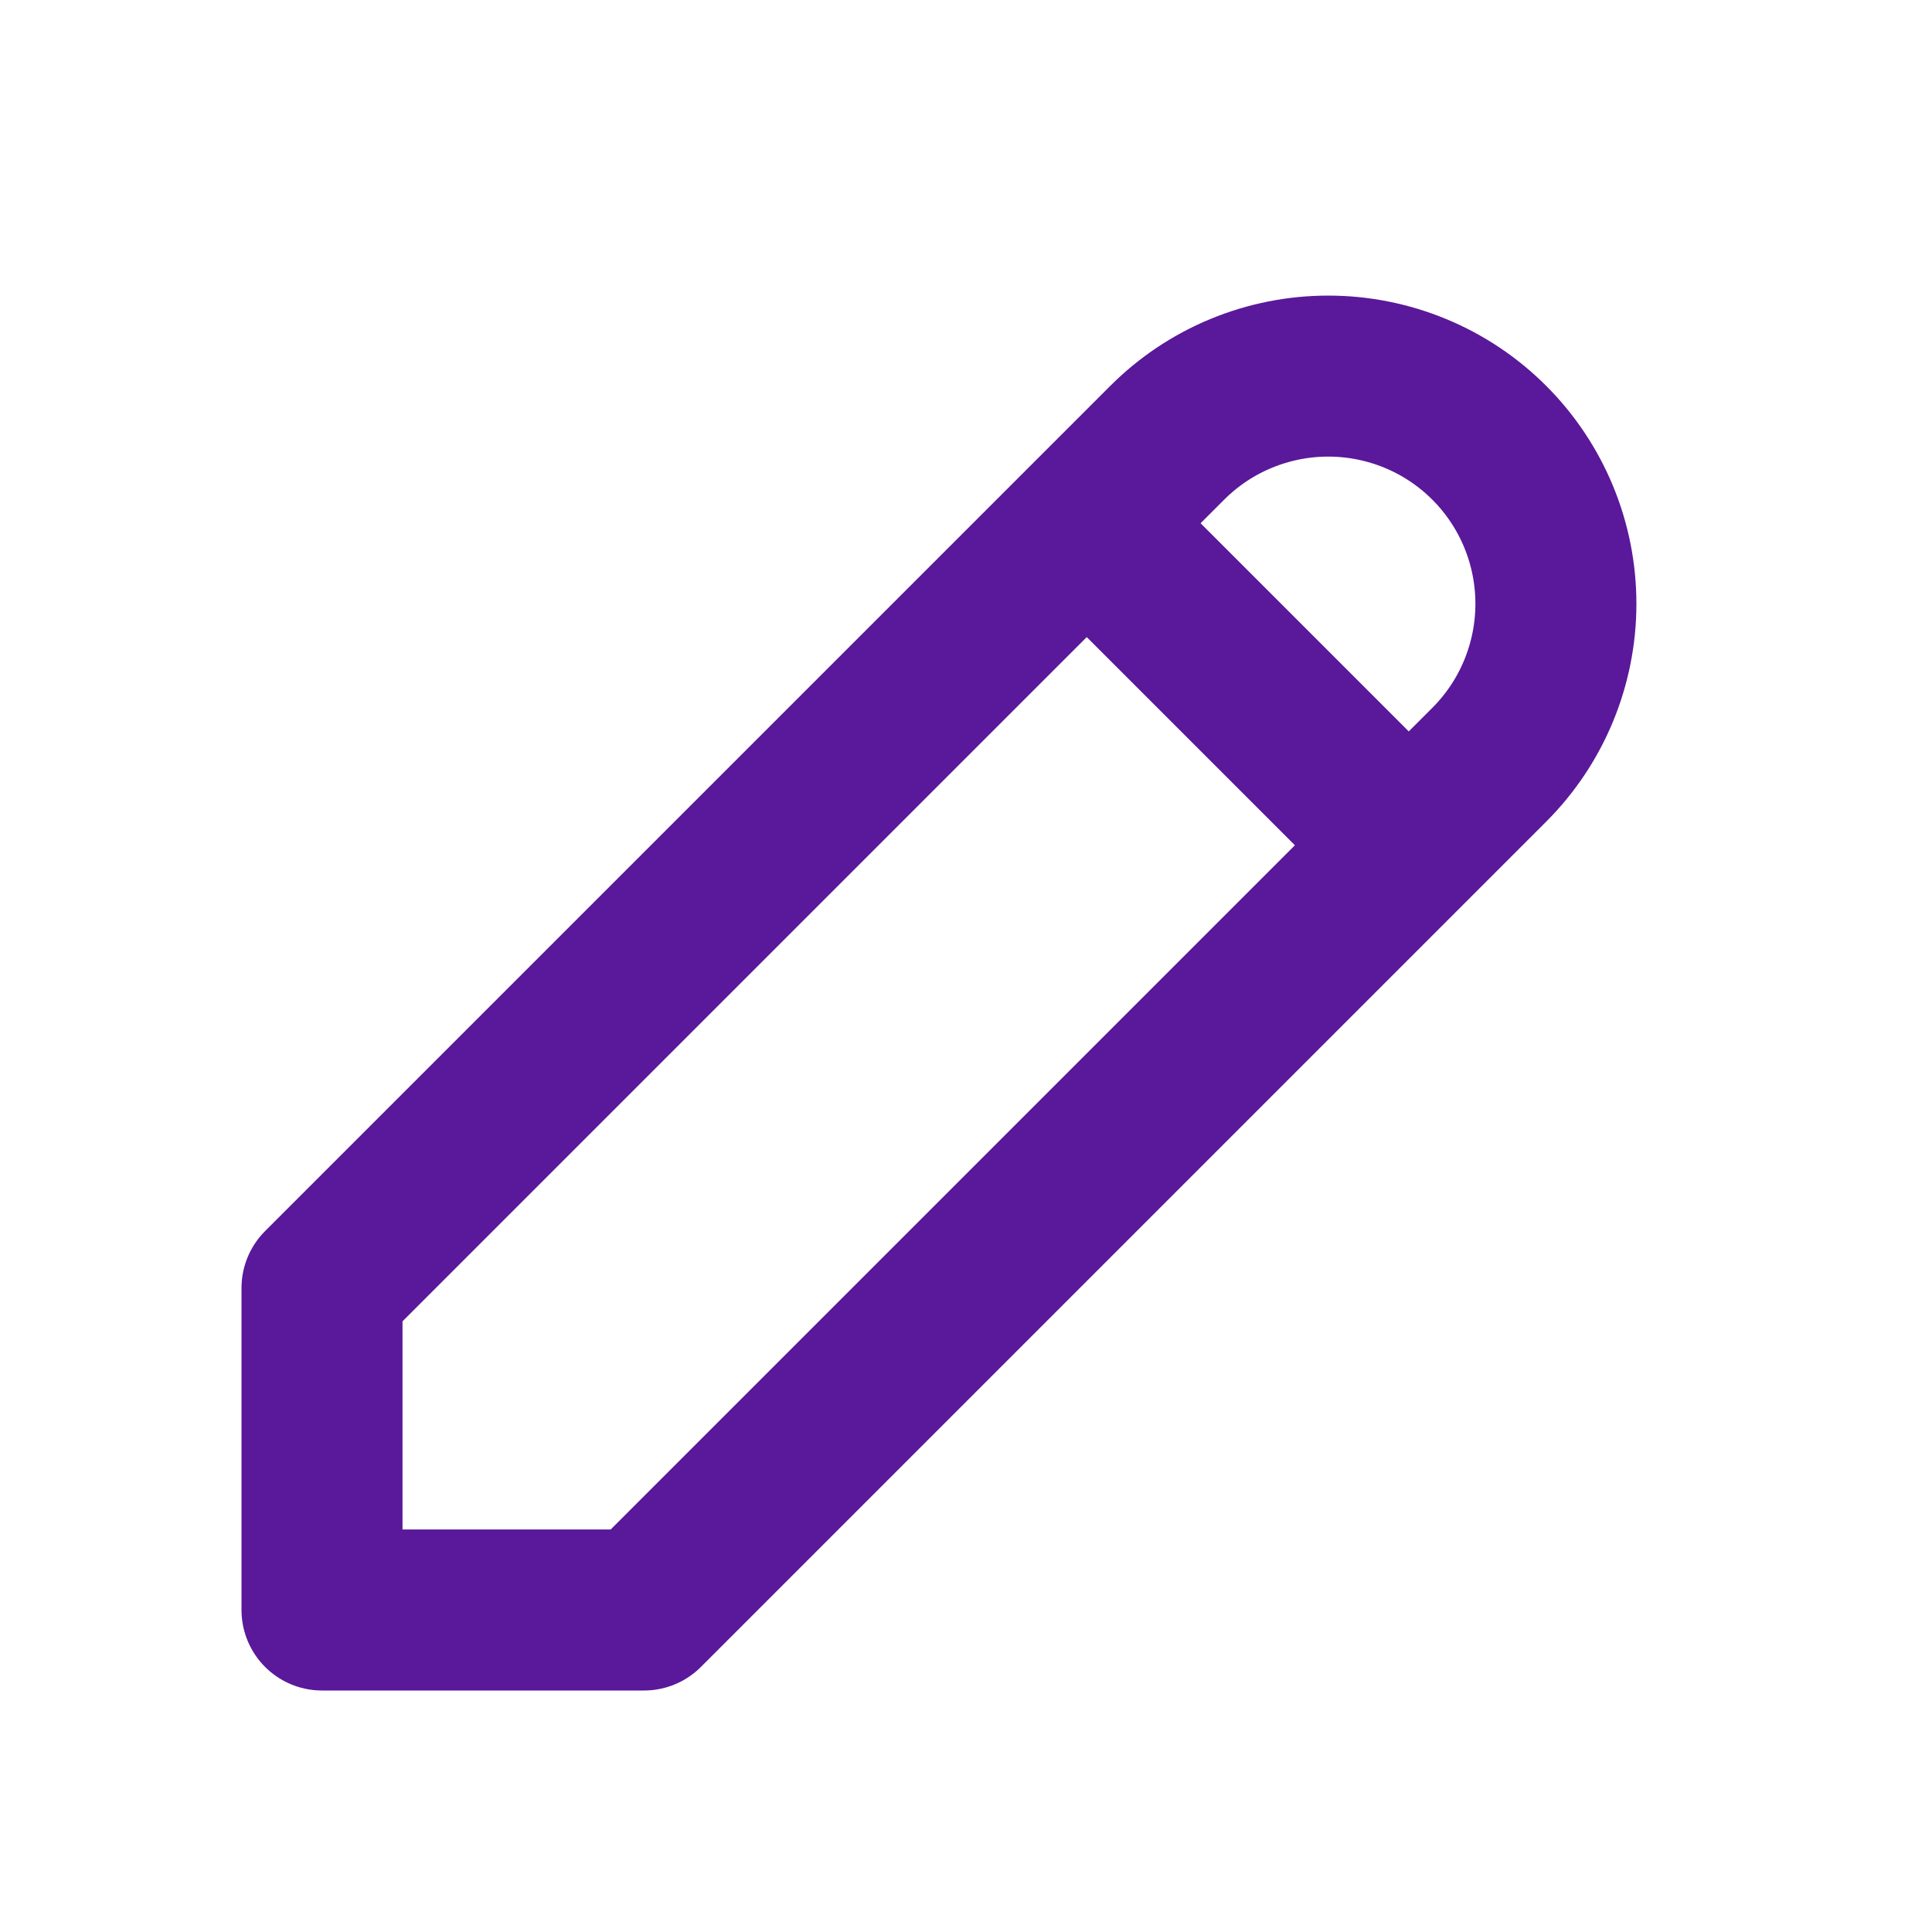
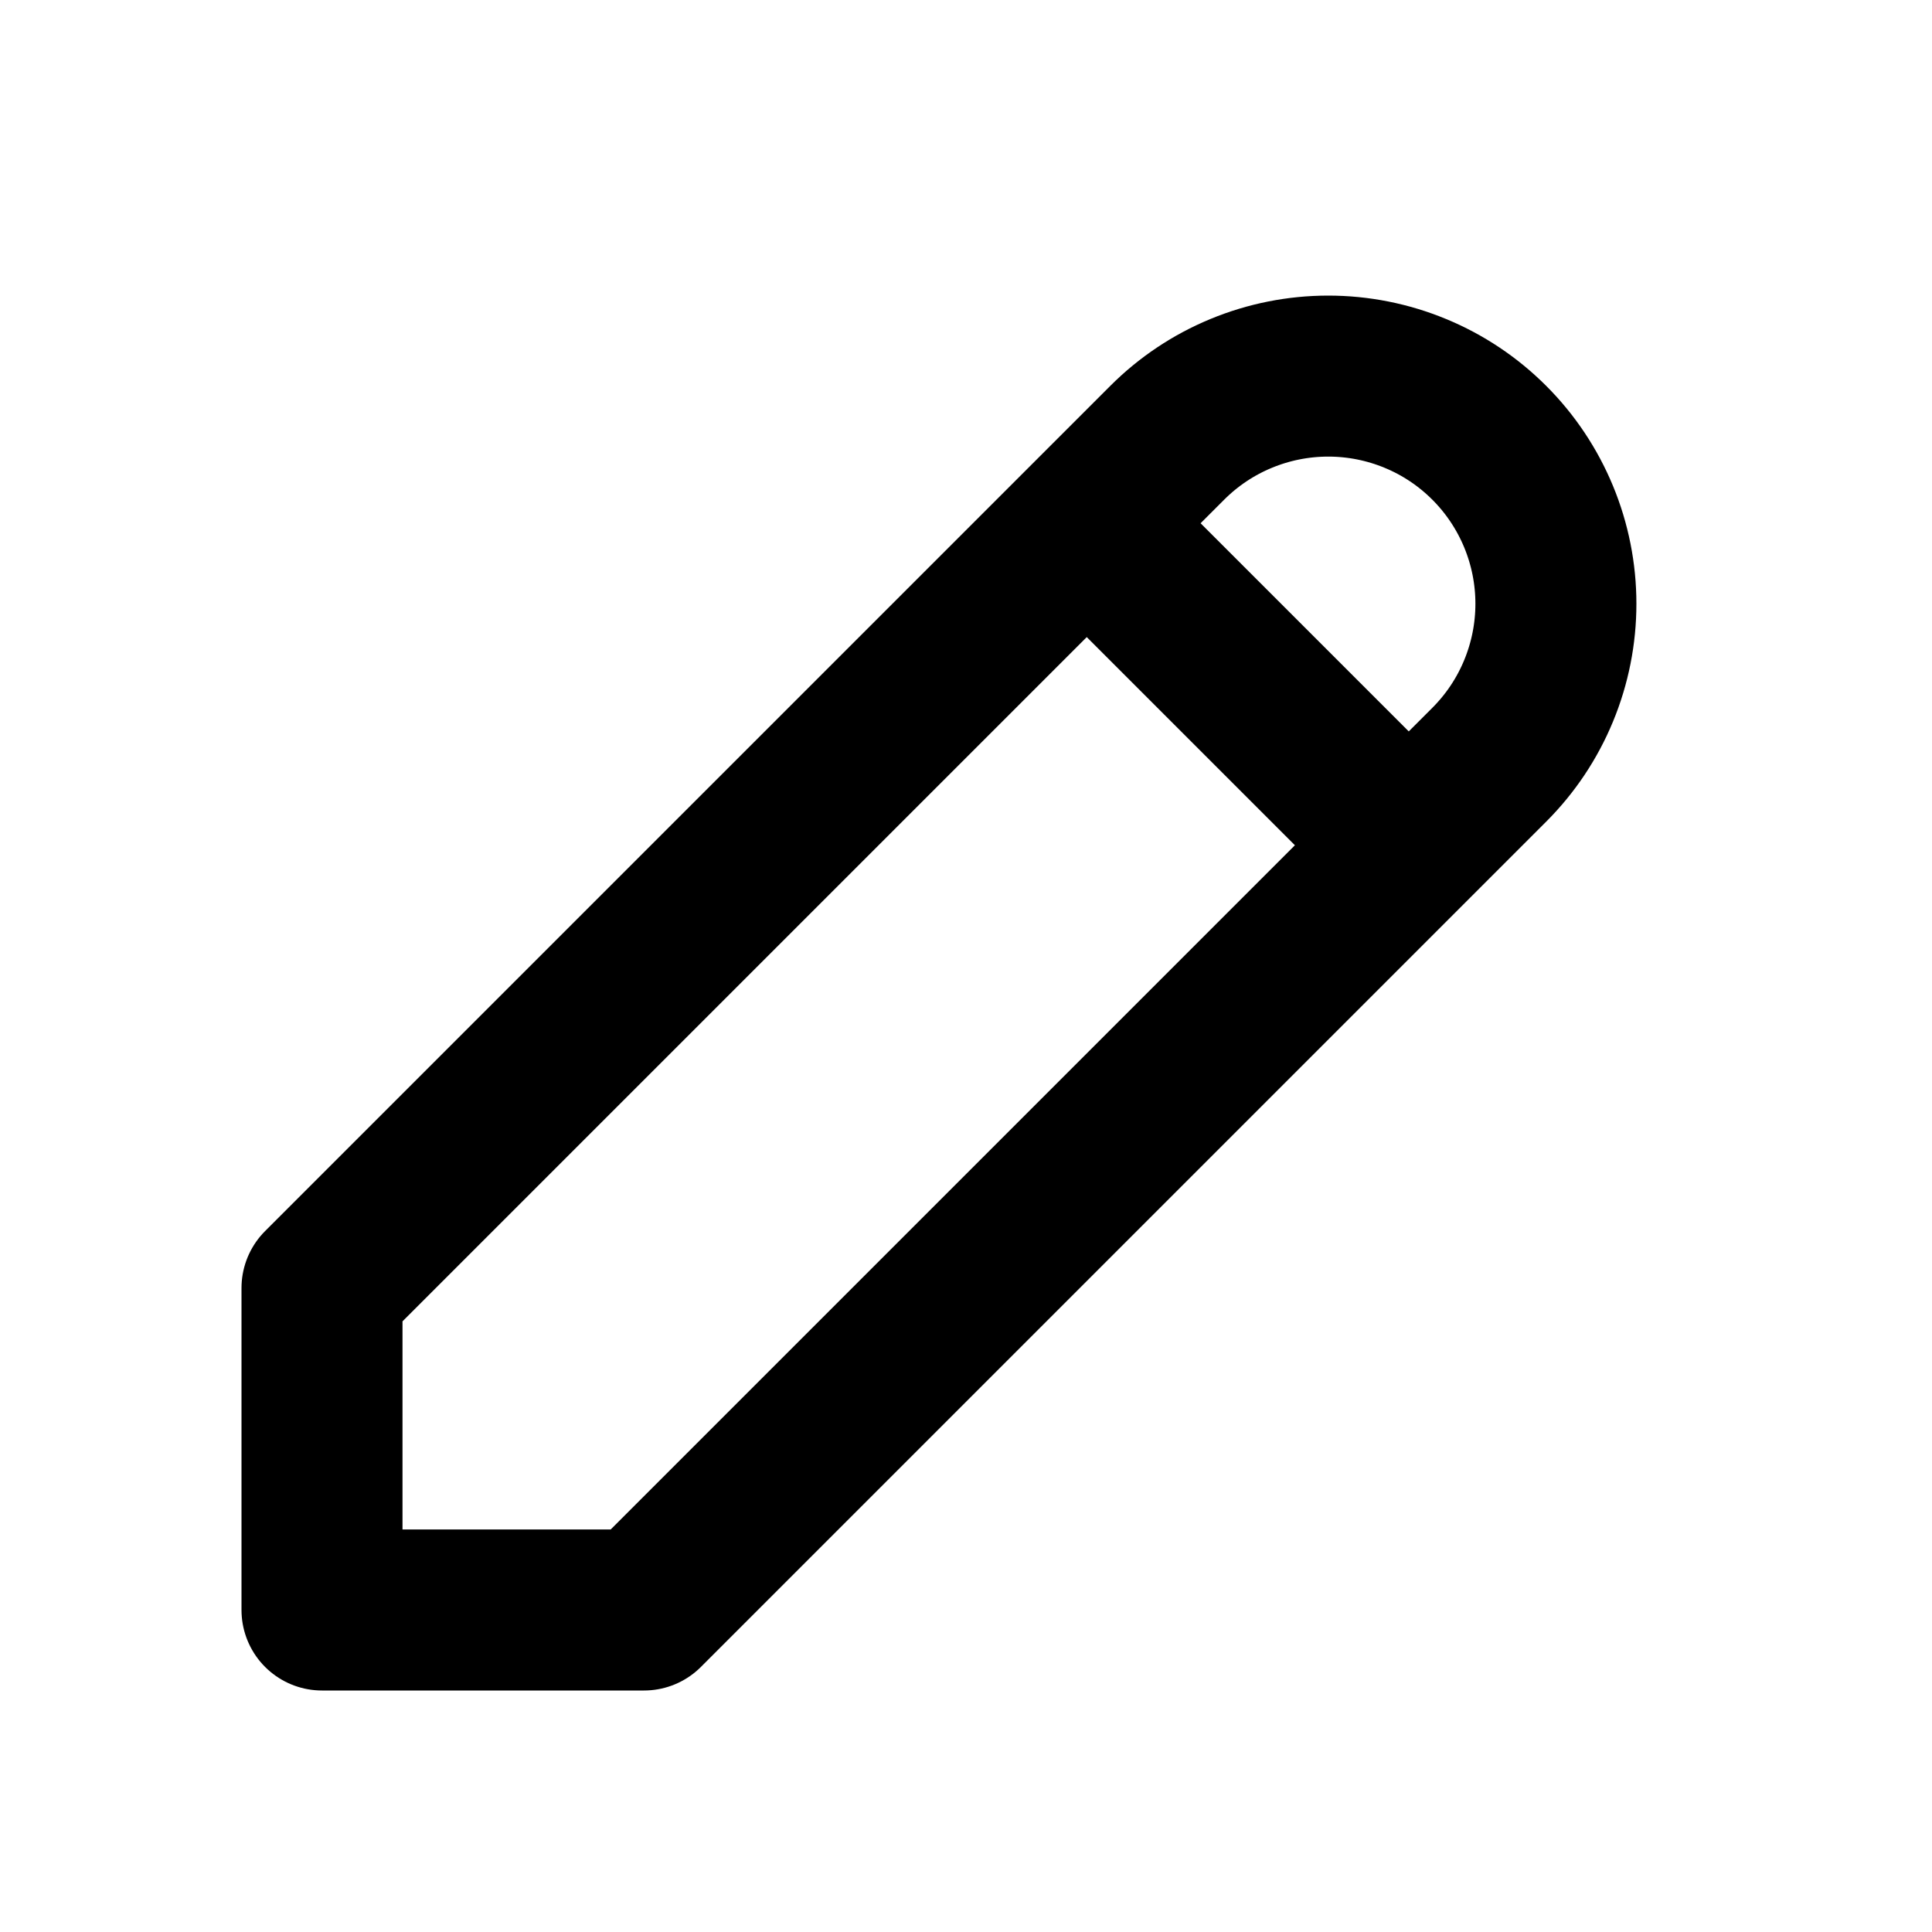
<svg xmlns="http://www.w3.org/2000/svg" width="24" height="24" viewBox="0 0 24 24" fill="none">
-   <path d="M13.5 6.5L17.5 10.5M4 20H8L18.5 9.5C18.763 9.237 18.971 8.926 19.113 8.582C19.255 8.239 19.328 7.871 19.328 7.5C19.328 7.129 19.255 6.761 19.113 6.418C18.971 6.075 18.763 5.763 18.5 5.5C18.237 5.237 17.926 5.029 17.582 4.887C17.239 4.745 16.871 4.672 16.5 4.672C16.129 4.672 15.761 4.745 15.418 4.887C15.074 5.029 14.763 5.237 14.5 5.5L4 16V20Z" stroke="#5A189A" stroke-width="2" stroke-linecap="round" stroke-linejoin="round" />
+   <path d="M13.5 6.5L17.5 10.5M4 20H8L18.5 9.5C18.763 9.237 18.971 8.926 19.113 8.582C19.255 8.239 19.328 7.871 19.328 7.5C19.328 7.129 19.255 6.761 19.113 6.418C18.971 6.075 18.763 5.763 18.5 5.5C18.237 5.237 17.926 5.029 17.582 4.887C17.239 4.745 16.871 4.672 16.5 4.672C16.129 4.672 15.761 4.745 15.418 4.887C15.074 5.029 14.763 5.237 14.5 5.5L4 16V20Z" stroke="currentColor" stroke-width="2" stroke-linecap="round" stroke-linejoin="round" />
</svg>
